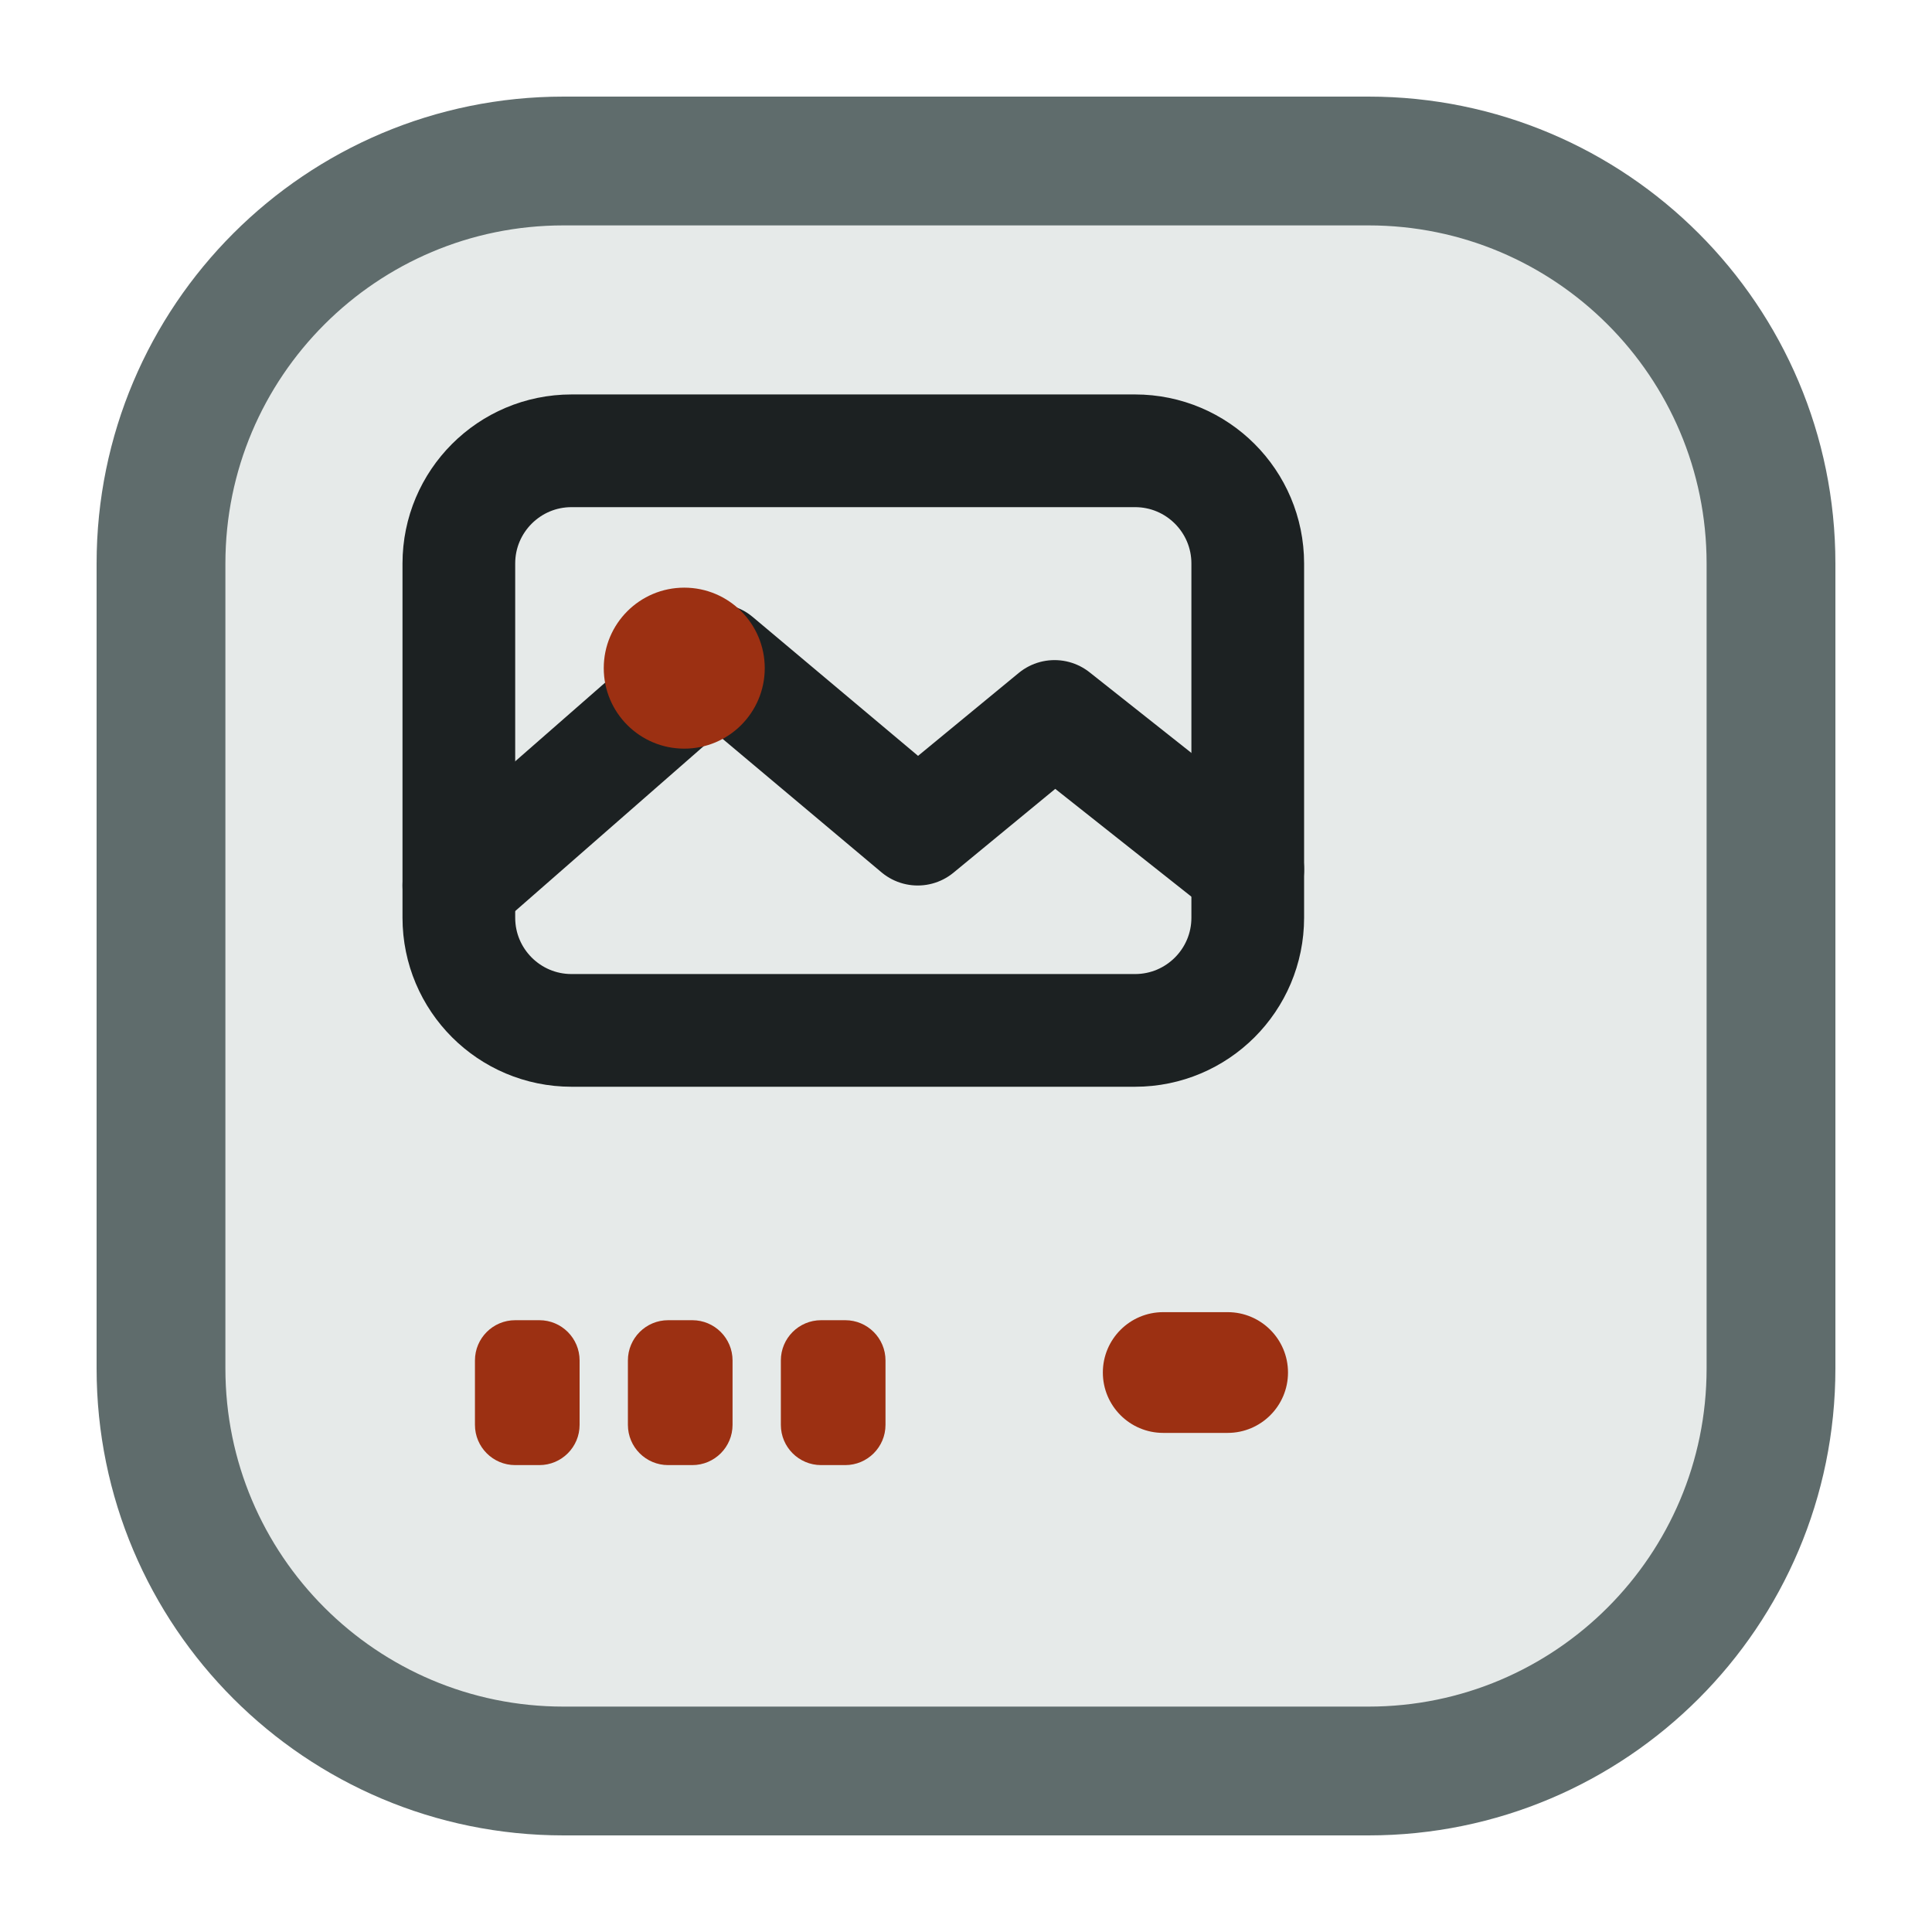
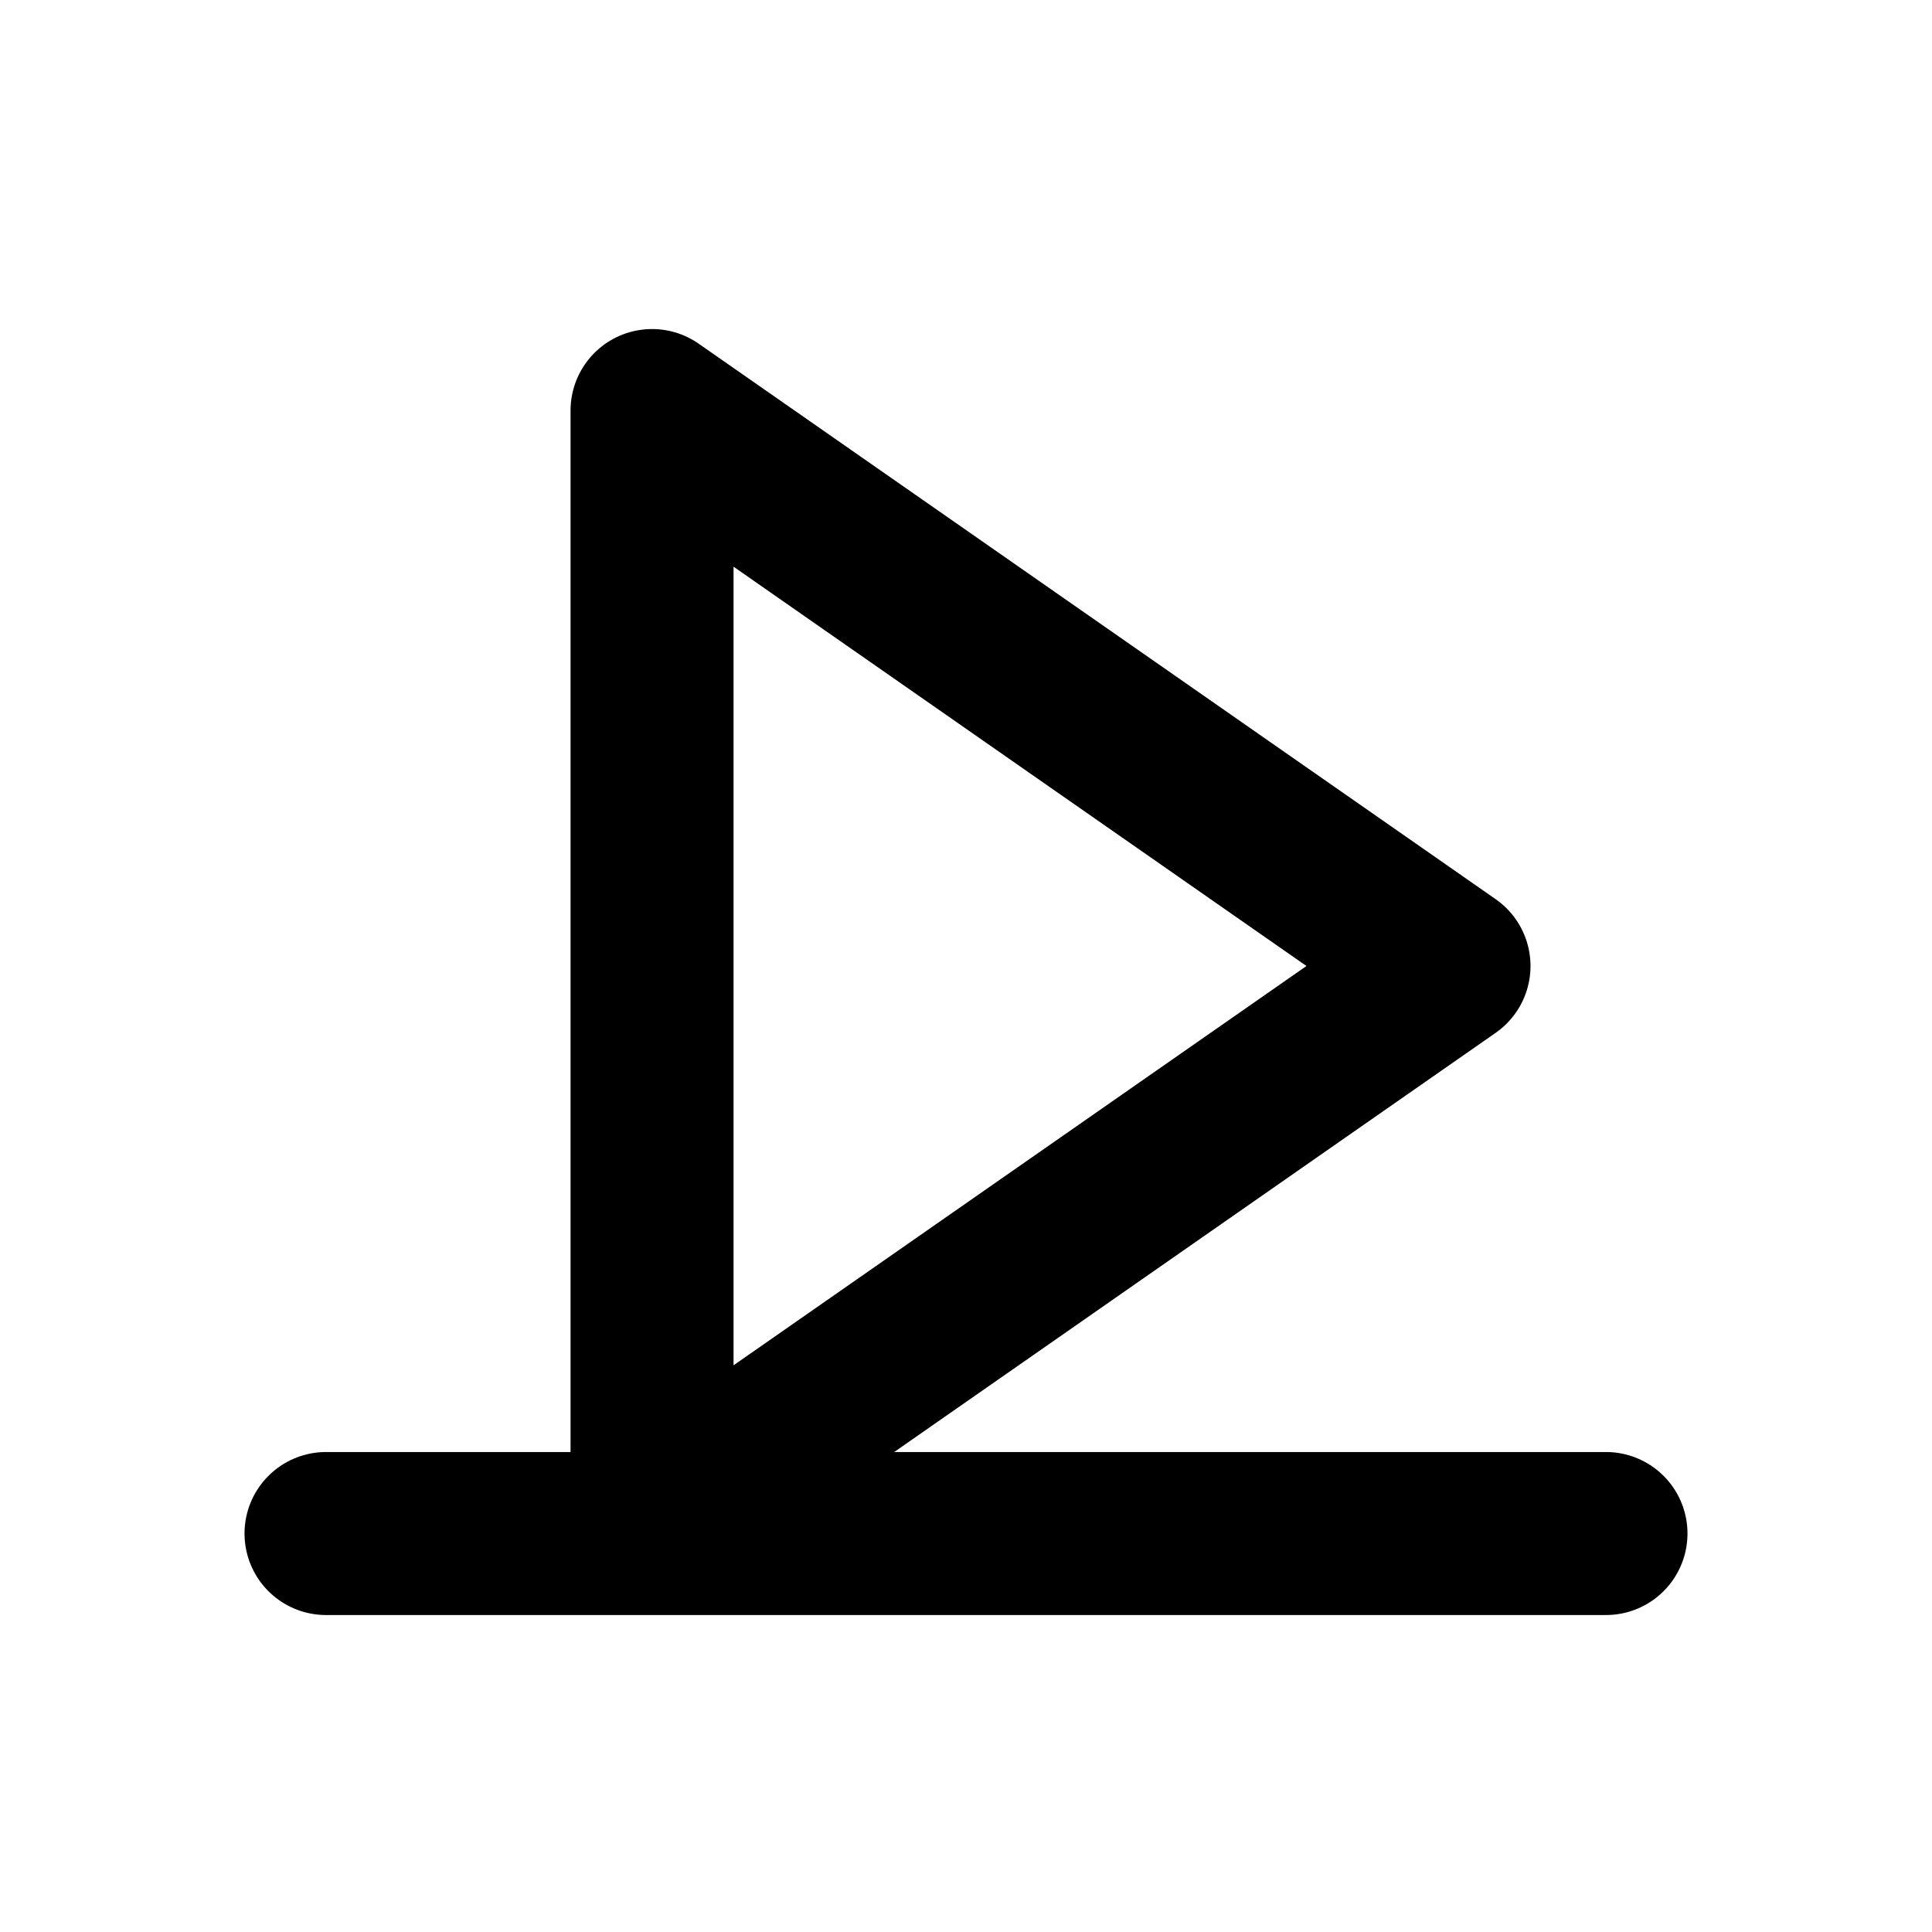
- <svg xmlns="http://www.w3.org/2000/svg" viewBox="0 0 24 24" width="24" height="24" role="img">
-   <rect x="2" y="2" width="20" height="20" rx="5" fill="#e6eae9" />
-   <path d="M7 2H17A5 5 0 0 1 22 7V17A5 5 0 0 1 17 22H7A5 5 0 0 1 2 17V7A5 5 0 0 1 7 2Z" fill="none" stroke="#5f6c6c" stroke-width="1.6" />
-   <path d="M7.1 5.6H14.1A1.4 1.4 0 0 1 15.5 7V11.4A1.4 1.4 0 0 1 14.1 12.8H7.1A1.4 1.4 0 0 1 5.7 11.4V7A1.4 1.4 0 0 1 7.1 5.6Z" fill="none" stroke="#1c2122" stroke-width="1.4" stroke-linejoin="round" />
-   <path d="M5.7 11 8.9 8.2l2.5 2.1 1.7-1.4 2.4 1.9" fill="none" stroke="#1c2122" stroke-width="1.4" stroke-linecap="round" stroke-linejoin="round" />
-   <path d="M8.5 7.3A1 1 0 1 1 8.5 9.3A1 1 0 1 1 8.5 7.3Z" fill="#9c3012" />
-   <path d="M6.4 16.4H6.7A0.5 0.5 0 0 1 7.2 16.9V17.7A0.5 0.5 0 0 1 6.7 18.2H6.4A0.5 0.5 0 0 1 5.9 17.7V16.9A0.5 0.5 0 0 1 6.4 16.4Z" fill="#9c3012" />
-   <path d="M8.3 16.4H8.6A0.5 0.5 0 0 1 9.1 16.9V17.7A0.5 0.5 0 0 1 8.6 18.2H8.3A0.5 0.5 0 0 1 7.8 17.7V16.9A0.5 0.5 0 0 1 8.3 16.4Z" fill="#9c3012" />
-   <path d="M10.2 16.4H10.5A0.5 0.5 0 0 1 11 16.9V17.7A0.5 0.5 0 0 1 10.5 18.2H10.2A0.5 0.5 0 0 1 9.7 17.7V16.9A0.5 0.5 0 0 1 10.2 16.4Z" fill="#9c3012" />
-   <path d="M14.45 16.3H15.25A0.75 0.75 0 0 1 16 17.05V17.05A0.75 0.75 0 0 1 15.25 17.8H14.45A0.75 0.75 0 0 1 13.7 17.05V17.05A0.75 0.75 0 0 1 14.45 16.3Z" fill="#9c3012" />
+ <svg xmlns="http://www.w3.org/2000/svg" viewBox="0 0 16 16" width="16" height="16" role="img" fill="none" stroke="currentColor" stroke-width="1.35" stroke-linecap="round" stroke-linejoin="round">
+   <path d="M5.4 3.4 12 8l-6.6 4.6Z" />
+   <path d="M2.7 12.7h10.6" />
</svg>
